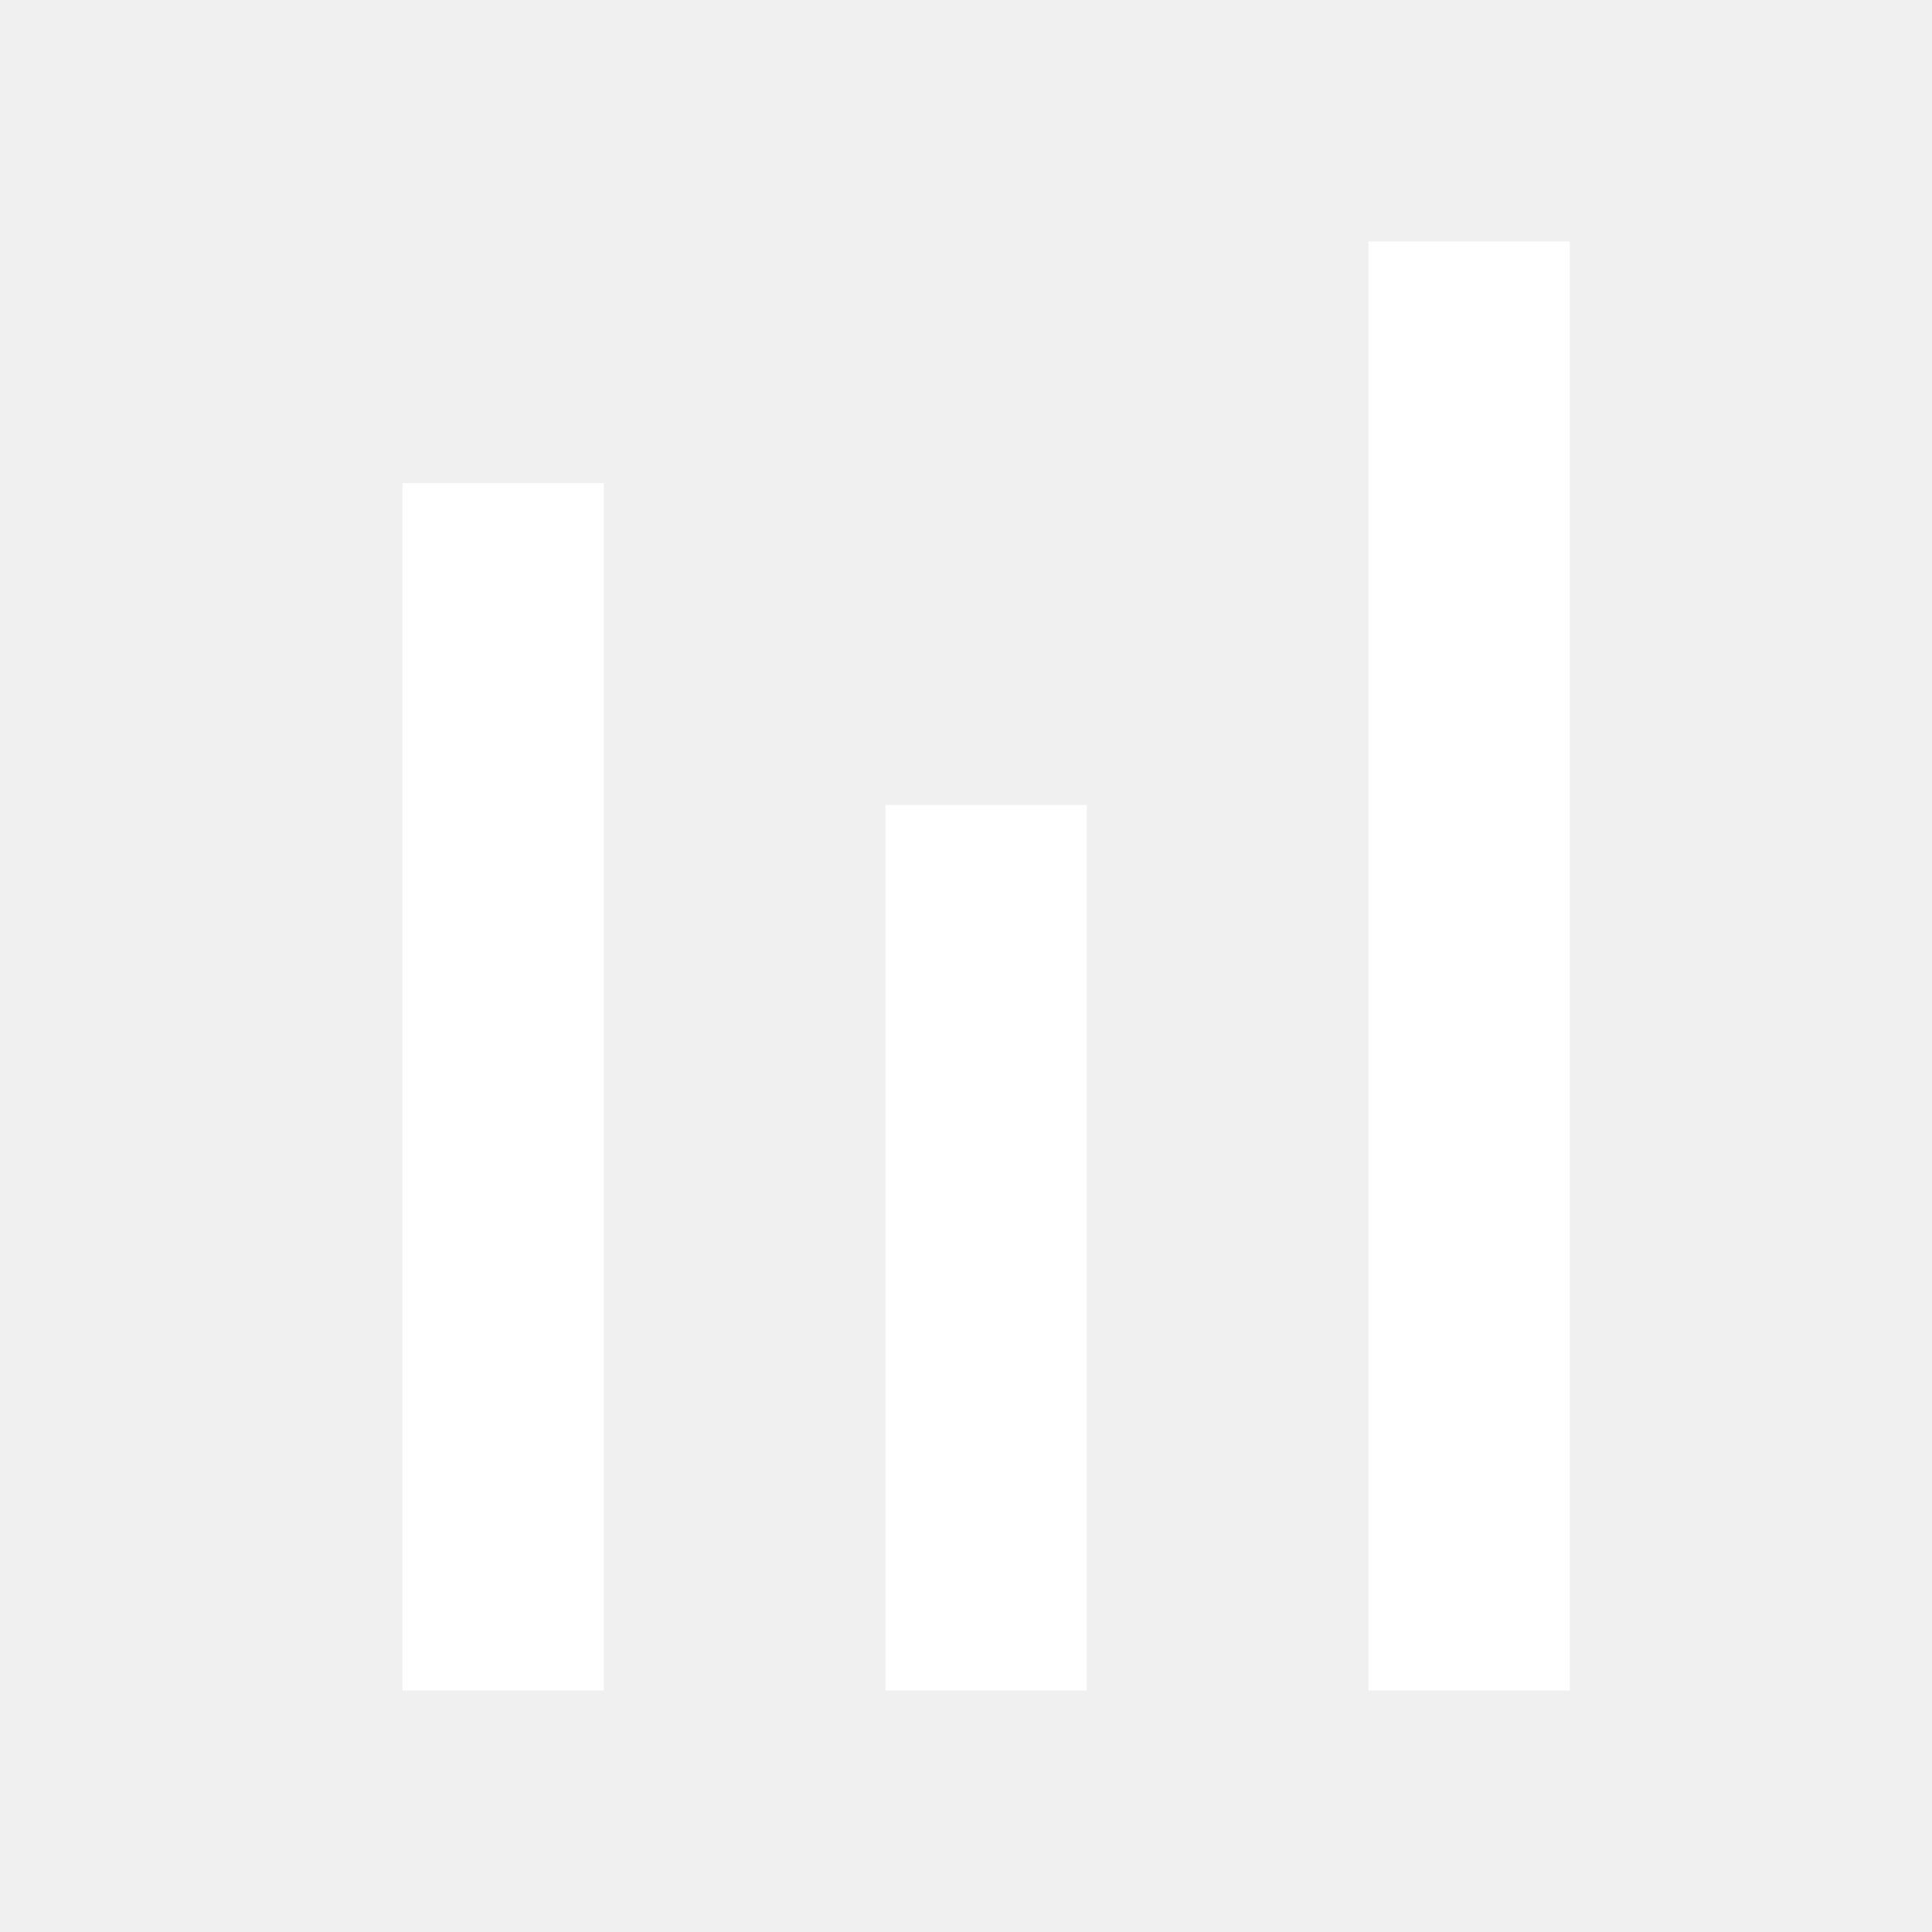
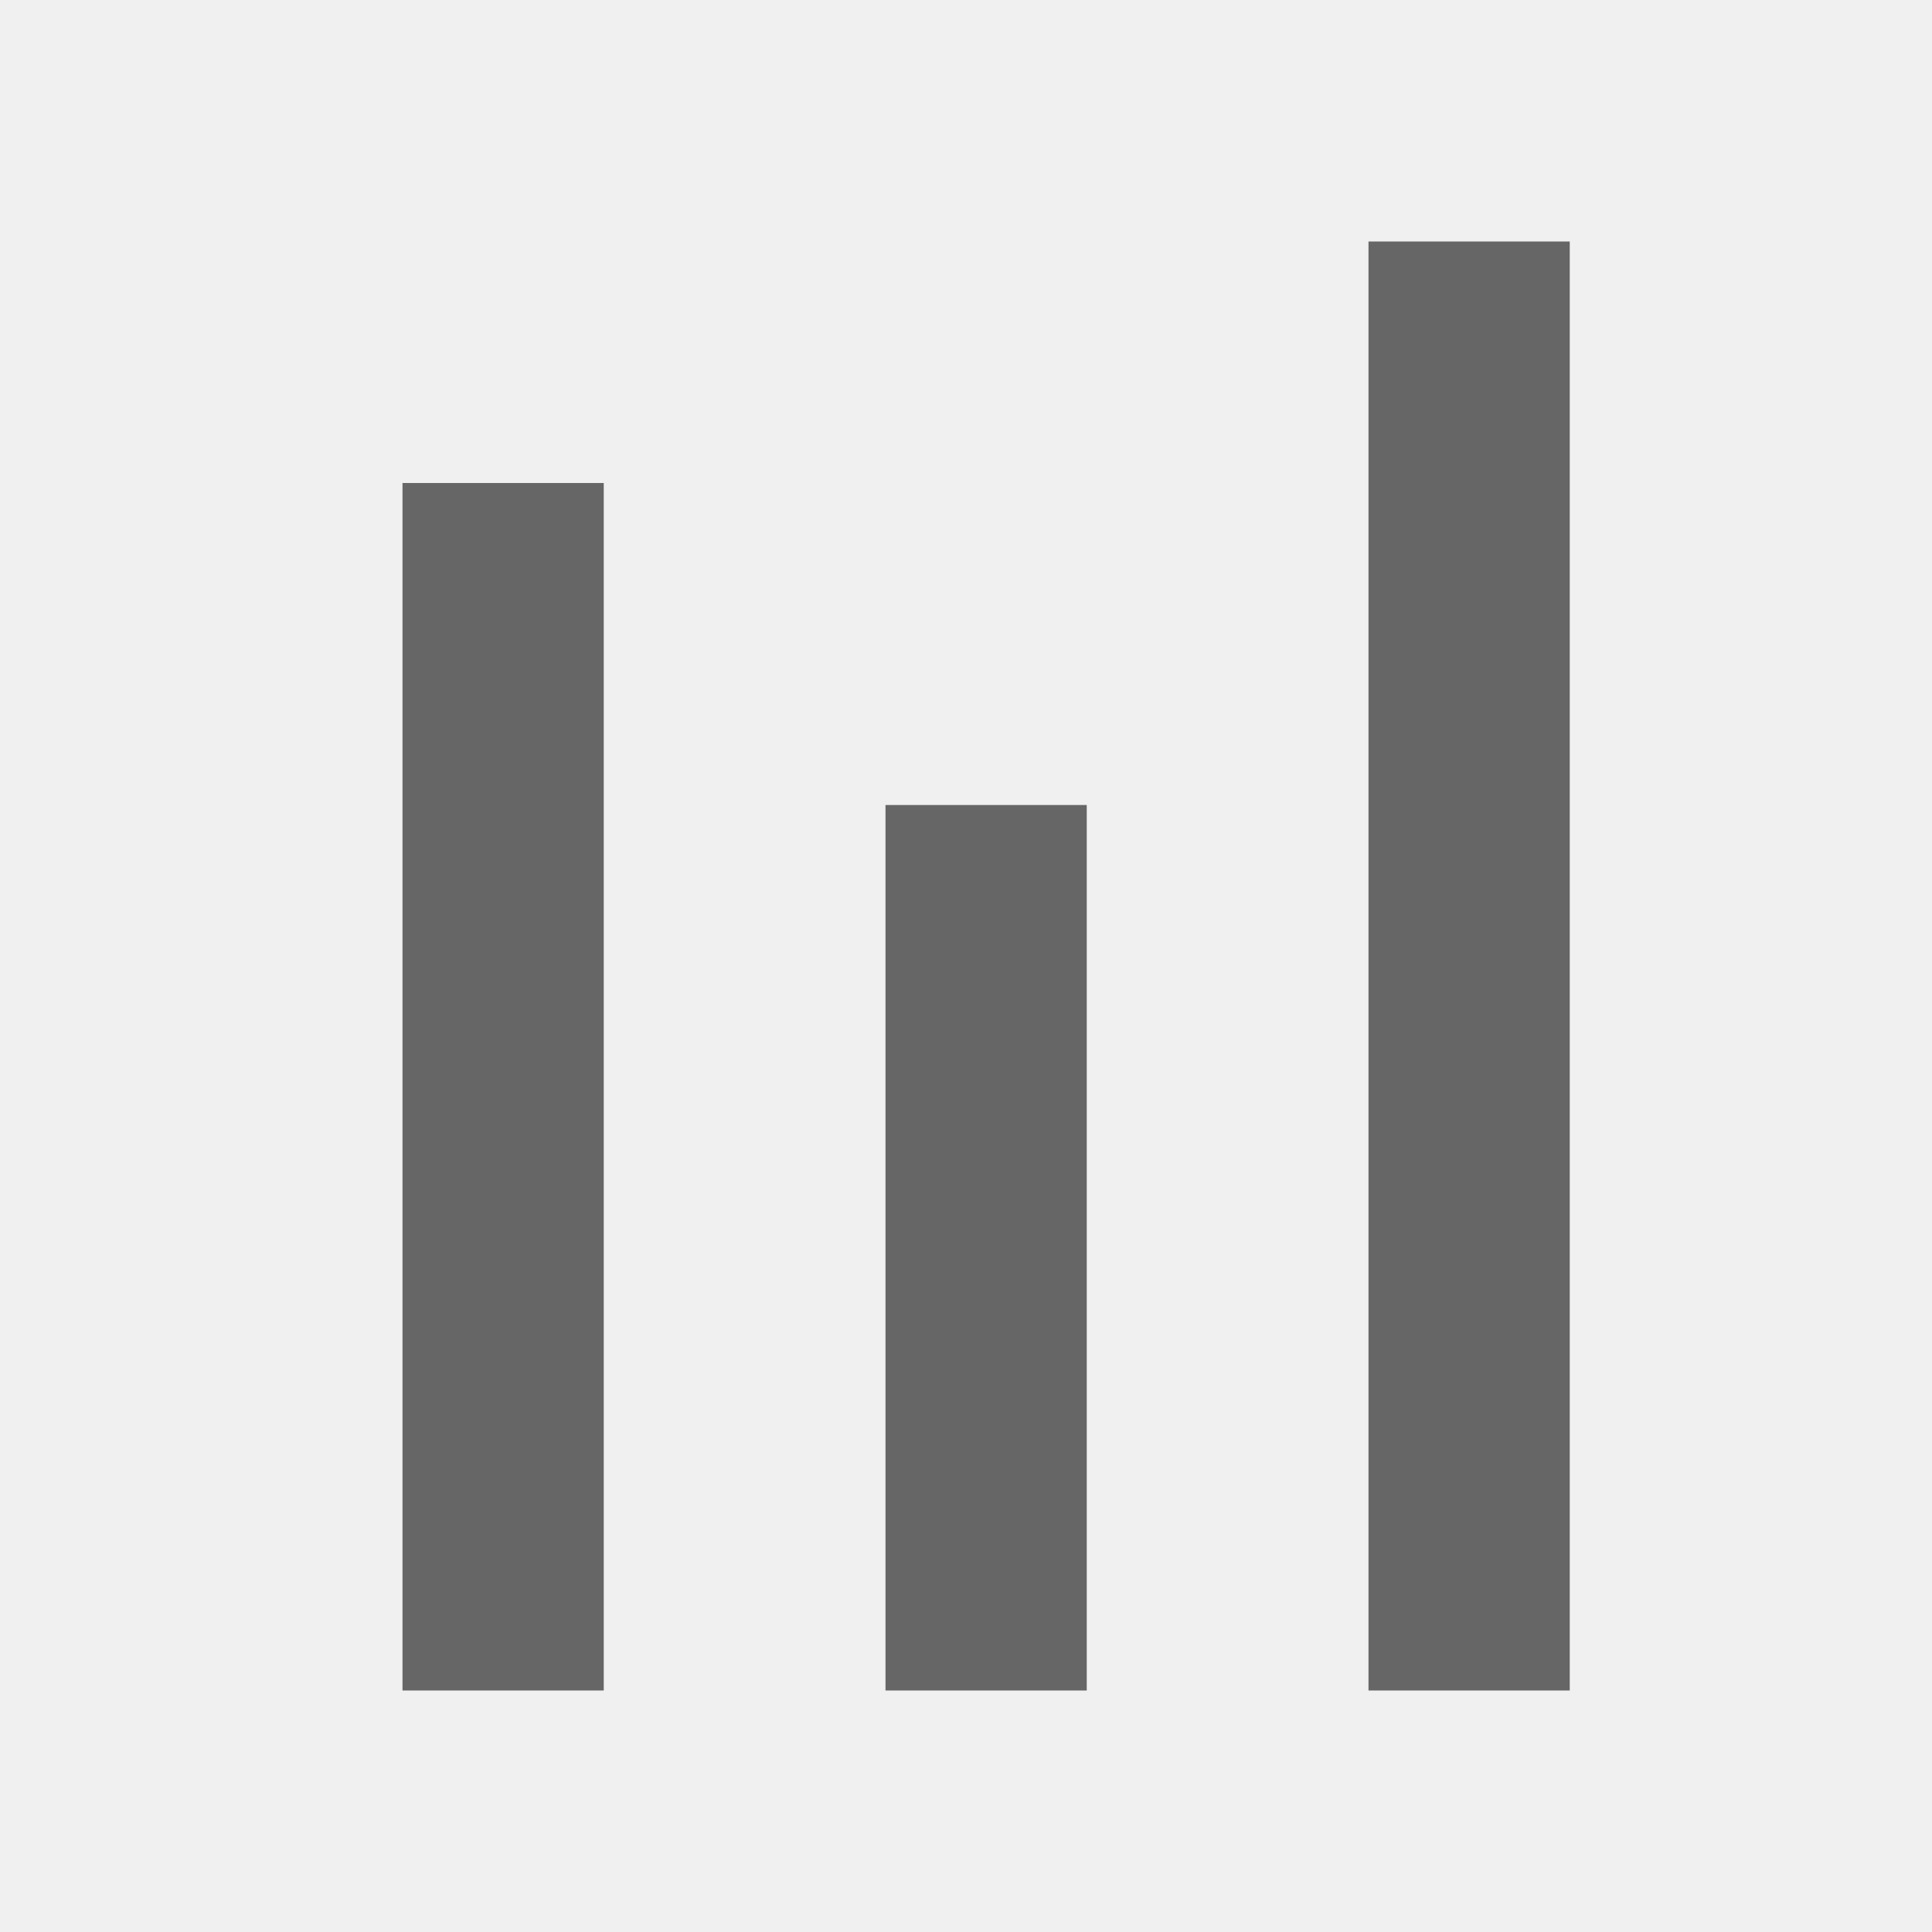
<svg xmlns="http://www.w3.org/2000/svg" width="24" height="24" viewBox="0 0 24 24">
  <g fill="none" fill-rule="evenodd">
    <path d="M0 0h24v24H0z" />
-     <path fill="#FFF" d="M17 3h2.5v18H17zM11 10h2.5v11H11zM5 6h2.5v15H5z" />
+     <path fill="#666" d="M17 3h2.5v18H17zM11 10h2.5v11H11zM5 6h2.5v15H5z" />
  </g>
</svg>
